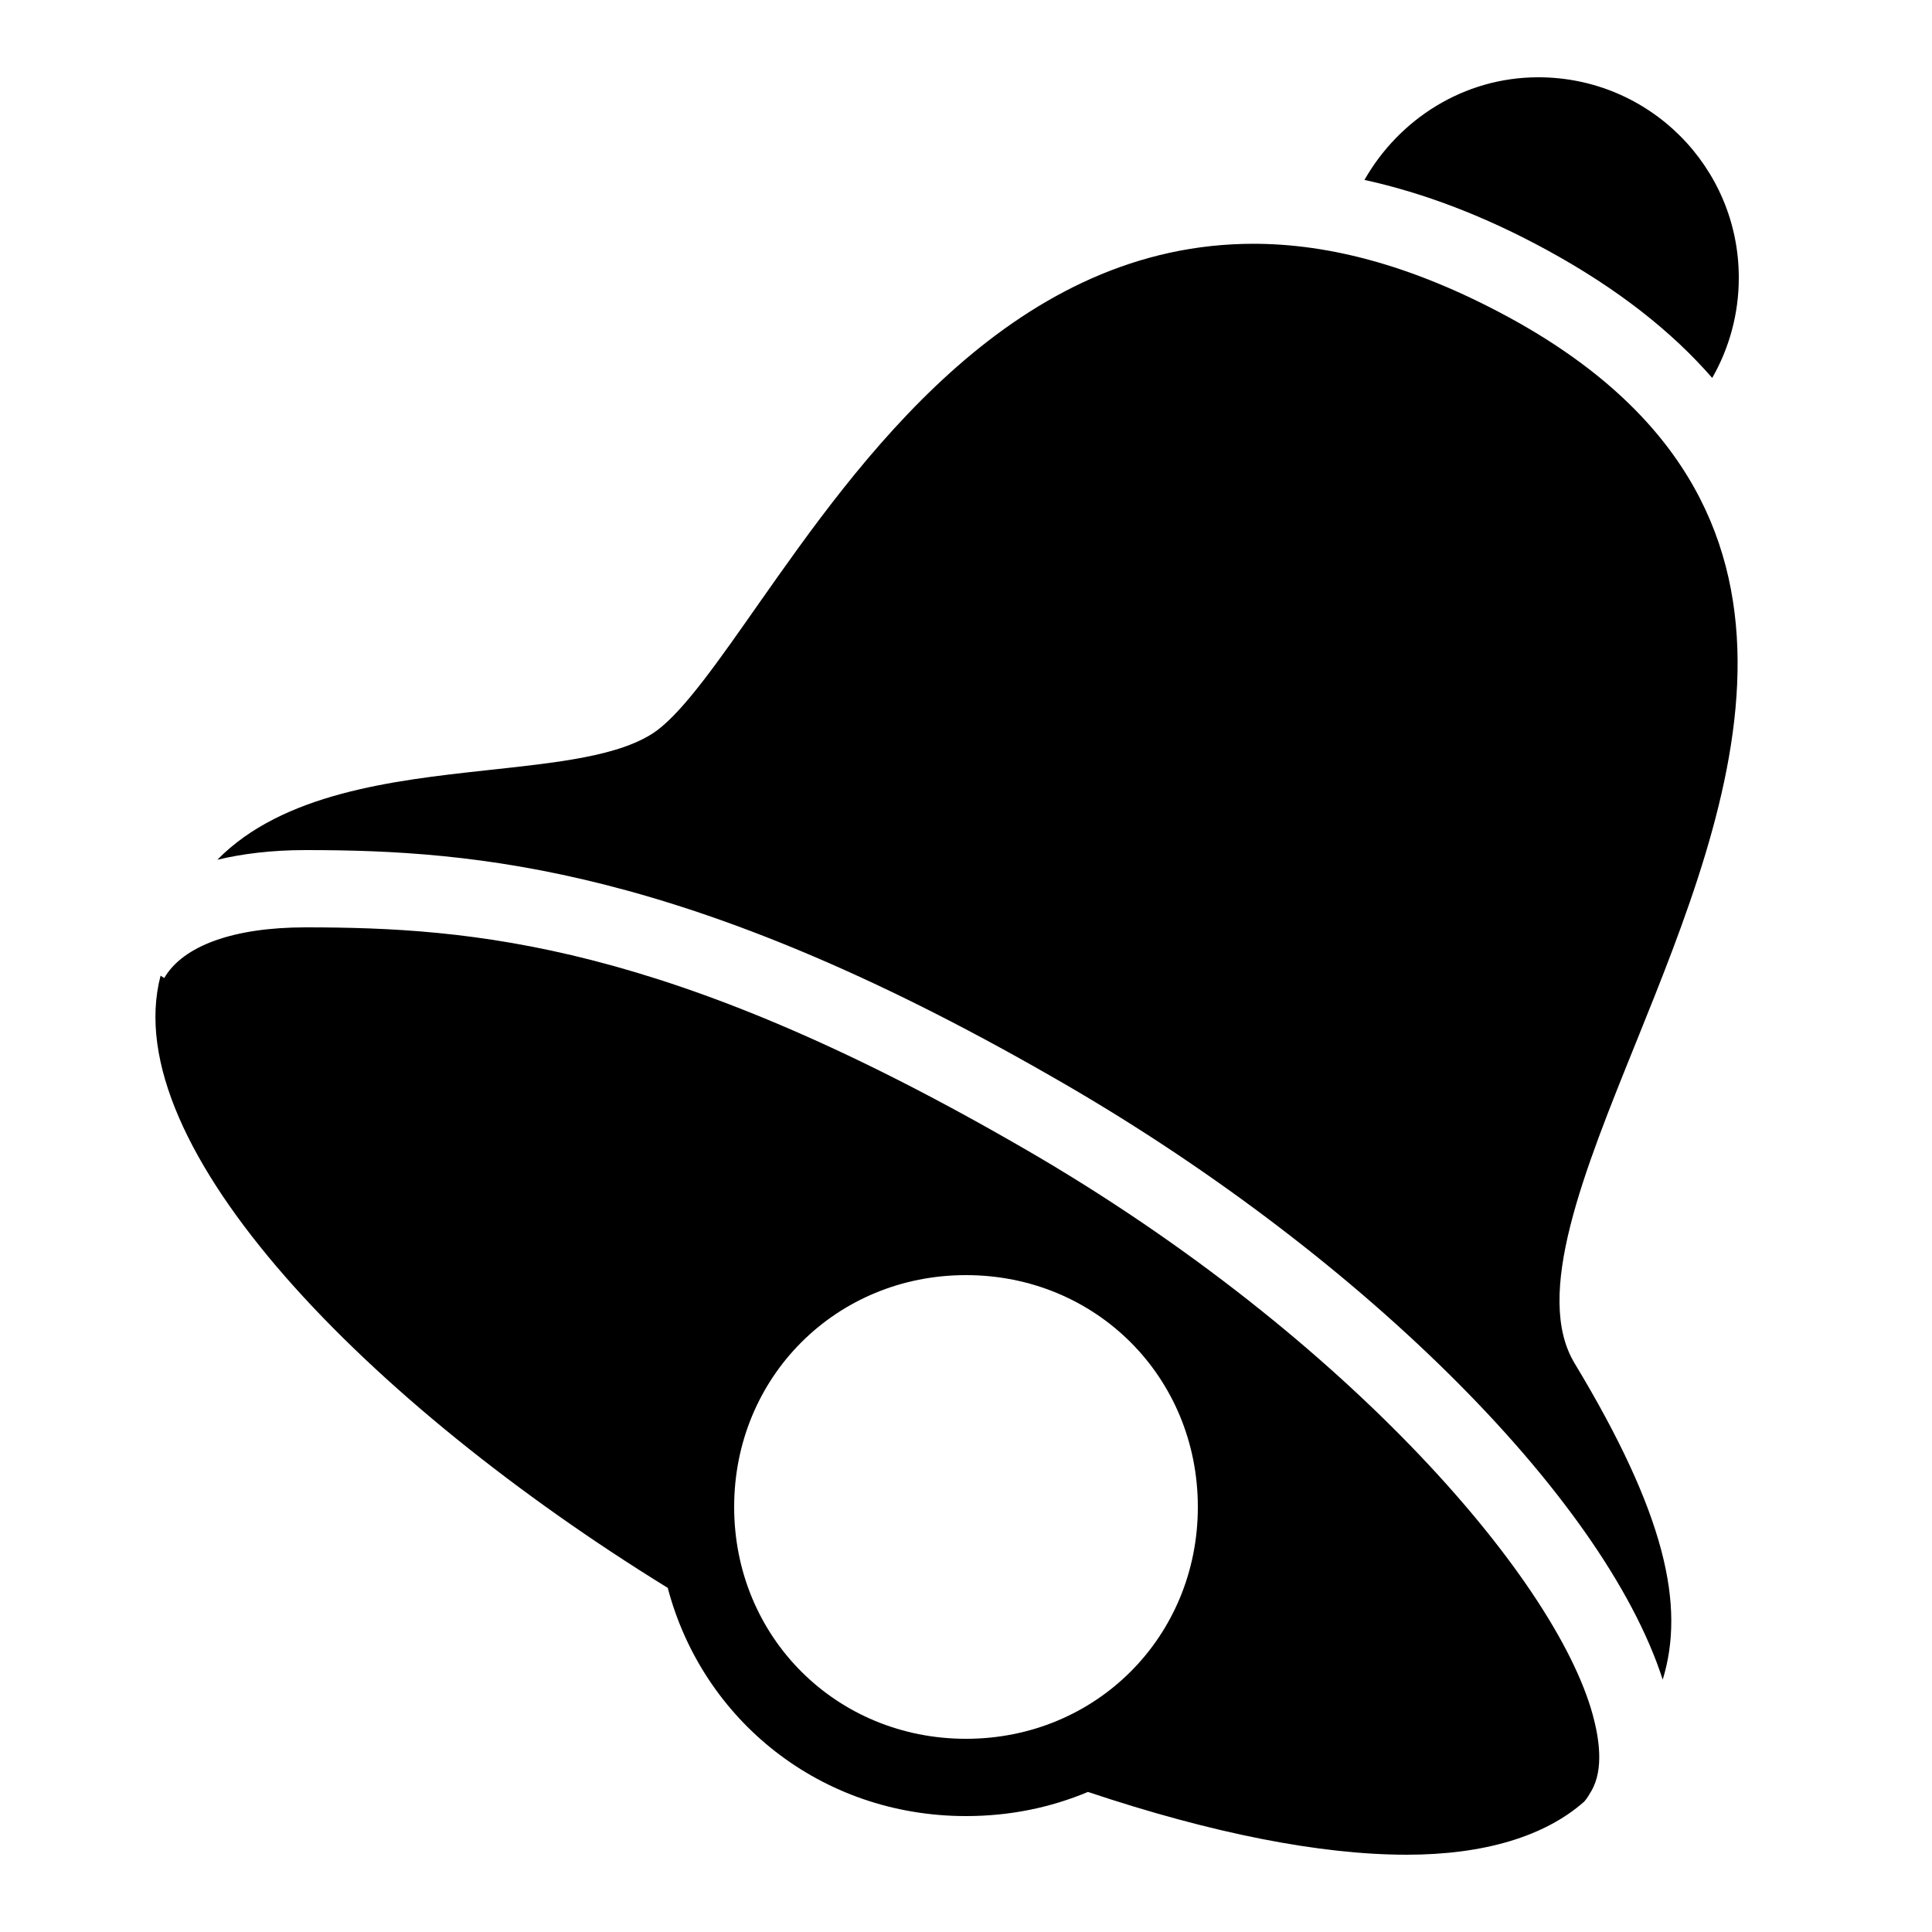
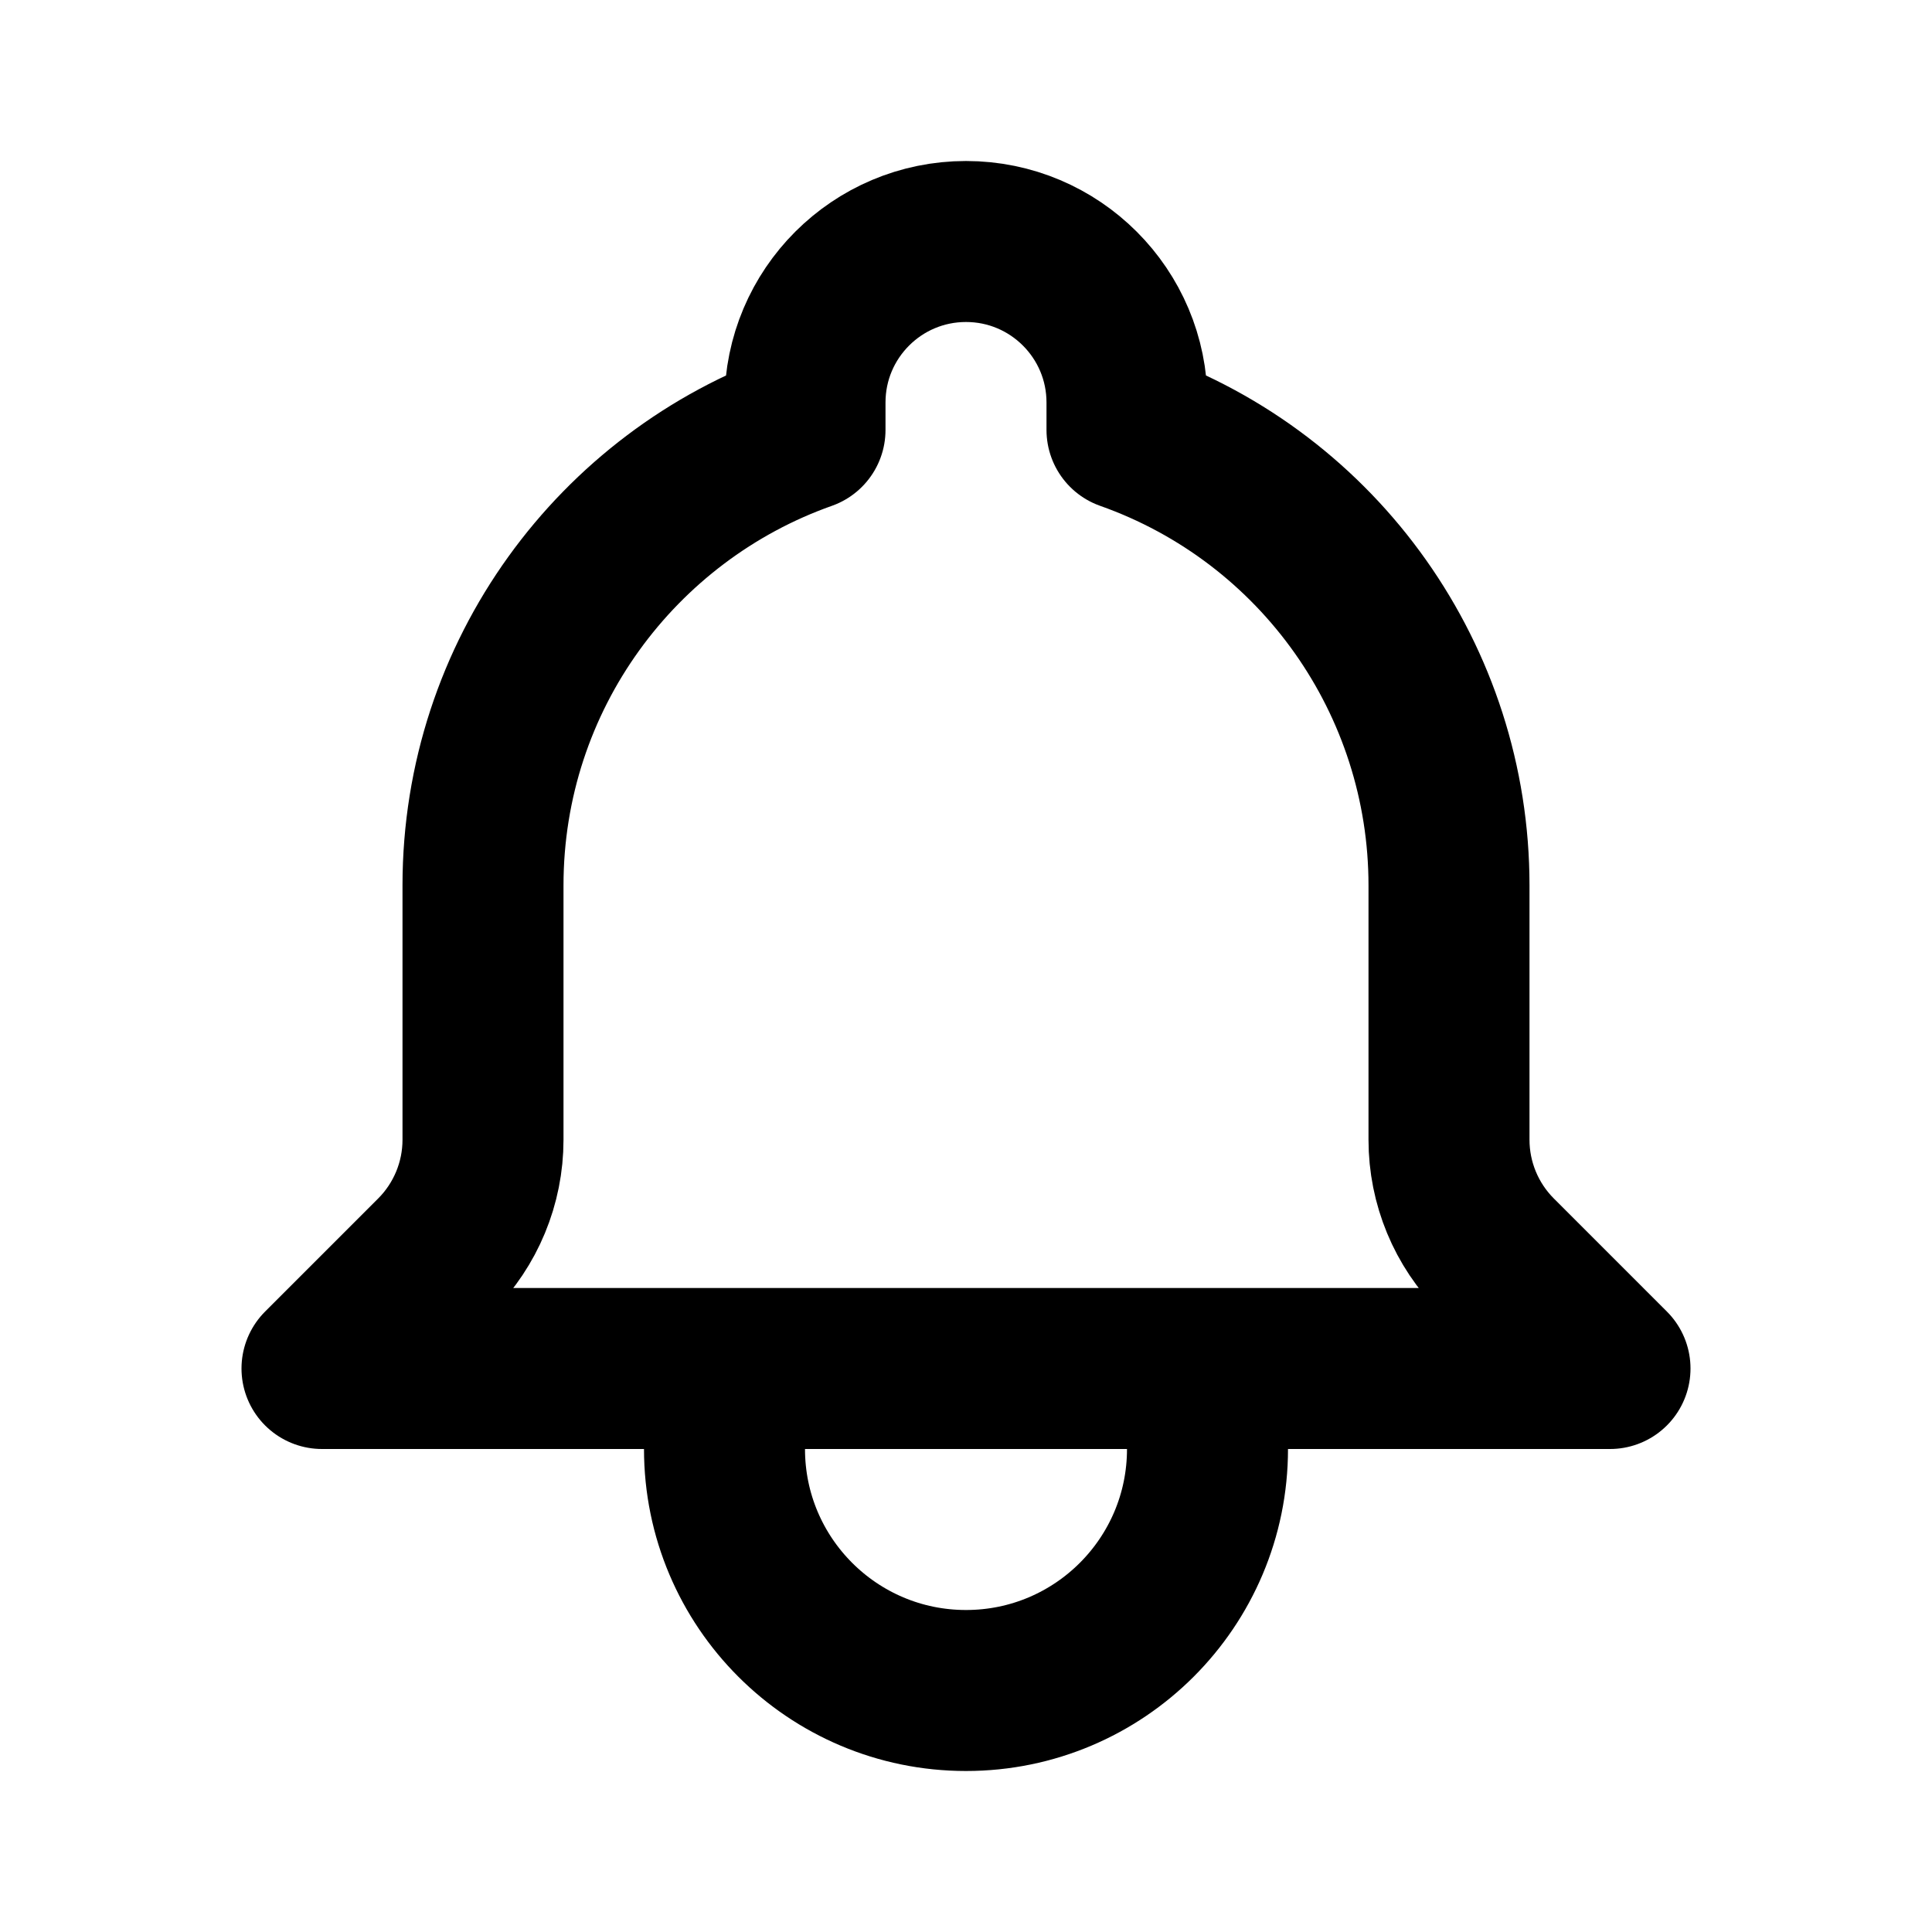
- <svg xmlns="http://www.w3.org/2000/svg" viewBox="0 0 50 50" width="35px" height="35px">
-   <path d="M 39.812 2 C 37.879 2 36.207 3.086 35.312 4.656 C 36.859 4.996 38.426 5.594 40.031 6.469 C 41.871 7.473 43.273 8.586 44.312 9.781 C 44.754 9.008 45 8.121 45 7.188 C 45 4.32 42.68 2 39.812 2 Z M 32.188 6.312 C 26.082 6.461 22.211 11.957 19.656 15.594 C 18.617 17.074 17.727 18.363 17 18.906 C 16.082 19.578 14.383 19.738 12.562 19.938 C 10.16 20.199 7.312 20.531 5.625 22.25 C 6.266 22.098 7.016 22 7.906 22 C 12.324 22 17.805 22.461 27.188 27.844 C 35.055 32.324 41.488 38.684 43.031 43.469 C 43.617 41.555 43.105 39.184 40.75 35.281 C 39.688 33.52 40.984 30.336 42.344 26.969 C 44.844 20.773 47.938 13.066 39.062 8.219 C 36.488 6.82 34.223 6.262 32.188 6.312 Z M 7.906 24 C 6.051 24 4.738 24.473 4.25 25.312 L 4.156 25.25 C 2.996 29.672 9.559 36.336 17.281 41.094 C 18.184 44.523 21.246 47 25 47 C 26.133 47 27.188 46.781 28.156 46.375 C 31.367 47.449 34.164 48 36.406 48 C 38.414 48 39.984 47.523 41 46.625 C 41.074 46.543 41.133 46.438 41.188 46.344 C 41.516 45.773 41.379 44.961 41.219 44.375 C 40.238 40.793 34.664 34.371 26.219 29.562 C 17.262 24.422 12.258 24 7.906 24 Z M 25 33 C 28.363 33 31 35.637 31 39 C 31 42.363 28.363 45 25 45 C 21.637 45 19 42.363 19 39 C 19 35.637 21.637 33 25 33 Z" />
+ <svg xmlns="http://www.w3.org/2000/svg" aria-hidden="true" class="w-60 h-60" fill="none" viewBox="0 0 24 24" stroke="currentColor">
+   <path stroke-linecap="round" stroke-linejoin="round" stroke-width="2" d="M15 17h5l-1.405-1.405A2.032 2.032 0 0118 14.158V11a6.002 6.002 0 00-4-5.659V5a2 2 0 10-4 0v.341C7.67 6.165 6 8.388 6 11v3.159c0 .538-.214 1.055-.595 1.436L4 17h5m6 0v1a3 3 0 11-6 0v-1m6 0H9" />
</svg>
